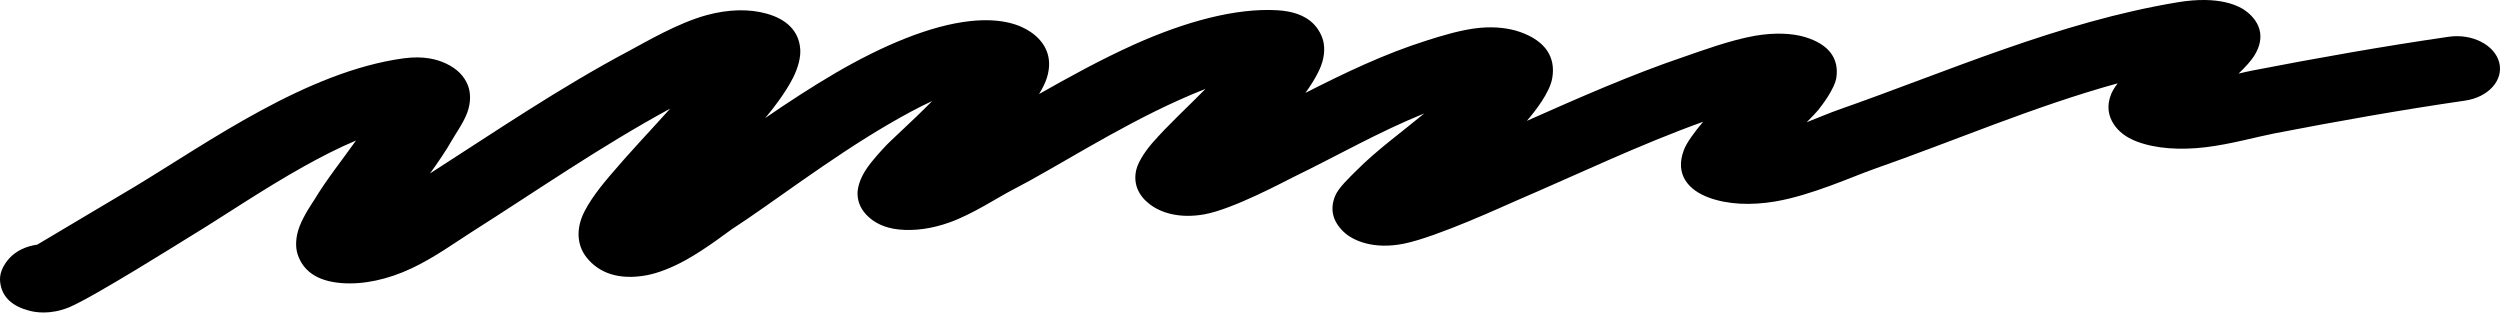
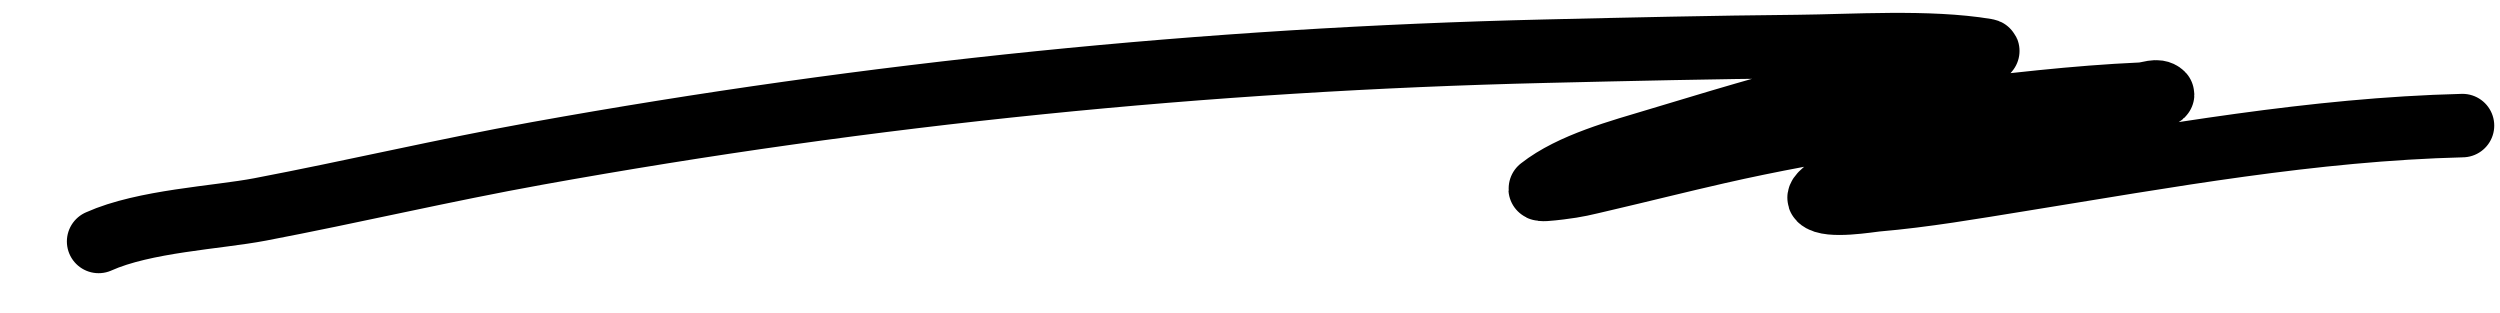
- <svg xmlns="http://www.w3.org/2000/svg" width="100%" height="100%" viewBox="0 0 512 64" version="1.1" xml:space="preserve" style="fill-rule:evenodd;clip-rule:evenodd;stroke-linejoin:round;stroke-miterlimit:2;">
-   <g transform="matrix(1.10264,0,0,0.832416,-25.9331,-43.0101)">
-     <path d="M30.435,111.858C35.131,108.162 47.891,98.118 48.646,97.514C62.238,86.64 80.505,69.288 98.425,66.03C102.228,65.338 104.734,66.277 106.392,67.319C108.403,68.583 109.738,70.375 110.414,72.639C110.947,74.425 111.011,76.804 110.31,79.36C109.643,81.792 108.106,84.676 107.564,85.939C106.325,88.831 104.882,91.604 103.384,94.346C115.528,84.034 127.345,73.344 140.397,64.159C143.387,62.055 149.414,57.312 154.833,55.368C158.853,53.926 162.728,53.828 165.945,55.037C169.686,56.443 171.952,59.376 172.157,63.87C172.242,65.722 171.801,68.183 170.85,70.719C169.424,74.521 166.883,78.725 166.36,79.562C166.116,79.953 165.87,80.342 165.623,80.73C169.826,76.918 174.281,73.038 178.743,69.594C187.433,62.886 196.31,57.917 203.714,56.86C209.545,56.027 213.005,57.756 214.991,59.574C217.69,62.046 219.14,65.819 217.969,70.789C217.686,71.989 217.183,73.351 216.509,74.811C222.036,70.65 228.114,66.229 234.16,62.631C243.565,57.035 253.058,53.56 260.829,54.197C265.597,54.587 268.049,57.22 269.109,60.957C269.616,62.744 269.638,65.284 268.852,67.968C268.123,70.455 266.687,73.241 265.983,74.521C273.236,69.653 280.542,64.954 288.736,61.539C290.991,60.6 294.985,58.917 298.43,58.51C301.199,58.183 303.765,58.565 305.858,59.54C310.641,61.77 312.506,65.822 311.82,70.947C311.353,74.437 308.7,78.97 307.109,81.404C316.729,75.761 326.382,70.083 336.53,65.534C339.11,64.377 344.849,61.532 349.506,60.467C353.147,59.634 356.432,59.85 358.77,60.785C363.247,62.576 365.082,66.078 364.608,70.674C364.313,73.528 361.85,77.705 361.237,78.728C360.905,79.28 360.111,80.36 359.093,81.737C361.401,80.539 363.428,79.4 364.877,78.728C385.207,69.307 405.942,57.042 428.032,52.221C435.716,50.544 439.467,53.08 440.902,54.62C443.122,57.004 444.428,60.671 442.222,65.366C441.649,66.585 440.615,68.114 439.3,69.775C440.28,69.47 441.182,69.197 441.974,68.994C454.08,65.897 466.075,63.073 478.349,60.712C482.685,59.879 486.882,62.722 487.716,67.058C488.55,71.394 485.707,75.591 481.371,76.424C469.415,78.724 457.731,81.478 445.94,84.495C442.738,85.314 437.854,87.148 433.209,87.888C428.496,88.639 423.97,88.272 420.42,86.498C418.297,85.436 416.971,83.929 416.133,82.25C415.129,80.239 414.738,77.729 415.642,74.808C415.883,74.031 416.294,73.137 416.844,72.168C401.27,77.86 386.354,86.41 371.604,93.245C367.713,95.049 360.007,99.708 353.289,101.225C348.697,102.261 344.399,101.973 340.938,100.297C337.216,98.495 334.534,94.684 336.274,88.577C336.791,86.764 338.195,84.235 339.849,81.627C327.854,87.348 316.532,94.577 305.004,101.12C303.196,102.147 290.475,109.942 284.32,111.607C278.635,113.145 274.798,110.864 273.108,108.738C270.972,106.049 270.512,103.045 271.512,99.843C272.143,97.824 274.16,95.361 275.46,93.628C279.234,88.596 283.82,84.223 288.06,79.574C279.576,84.128 271.947,89.961 263.791,95.205C262.284,96.173 252.536,103.155 247.183,104.41C242.602,105.484 239.153,104.05 237.04,101.891C234.95,99.756 233.973,96.855 234.558,93.485C234.978,91.066 236.777,88.011 237.501,86.914C240.552,82.29 244.132,77.993 247.43,73.533C245.759,74.391 244.057,75.36 242.342,76.381C230.827,83.232 219.225,93.189 211.702,98.294C208.87,100.216 204.258,104.313 199.896,106.383C196.613,107.94 193.335,108.539 190.437,108.125C187.718,107.737 185.938,106.433 184.693,104.852C183.579,103.438 182.822,101.629 182.793,99.386C182.772,97.85 183.248,95.646 184.355,93.41C185.547,91.001 187.542,88.277 187.705,88.025C188.735,86.441 192.83,81.69 196.661,76.527C194.013,78.141 191.28,80.129 188.519,82.26C177.483,90.777 166.514,102.039 159.431,108.073C158.916,108.512 154.838,112.743 150.916,115.633C148.329,117.539 145.689,118.886 143.623,119.391C138.538,120.634 134.757,118.911 132.414,114.92C130.983,112.481 130.485,109.061 131.552,105.266C132.658,101.337 135.75,96.531 136.841,94.827C140.417,89.239 144.282,83.861 148.007,78.381C135.025,87.715 123.274,98.547 111.044,108.82C108.175,111.23 104.106,115.142 99.838,117.768C95.595,120.38 91.09,121.749 86.939,121.315C82.273,120.828 79.792,118.19 78.807,114.267C78.366,112.509 78.395,110.027 79.143,107.415C79.97,104.532 81.718,101.225 81.909,100.806C84.194,95.777 87.052,91.089 89.639,86.244C86.364,88.07 83.138,90.27 79.986,92.598C72.2,98.349 64.919,104.985 58.641,110.008C57.607,110.835 40.813,124.823 36.389,127.251C32.861,129.188 30.053,128.494 28.982,128.122C25.895,127.049 23.943,124.886 23.57,121.281C23.468,120.288 23.338,118.126 25.169,115.338C26.421,113.431 28.352,112.235 30.435,111.858Z" />
-   </g>
+ <svg xmlns="http://www.w3.org/2000/svg" width="100%" height="100%" viewBox="0 0 512 64" version="1.1" xml:space="preserve" style="fill-rule:evenodd;clip-rule:evenodd;stroke-linecap:round;stroke-linejoin:round;stroke-miterlimit:1.5;">
+   <path d="M20.195,49.45C29.56,45.248 44.407,44.58 53.272,42.889C72.246,39.269 91.007,34.843 110.039,31.412C178.324,19.104 247.095,12.121 316.498,10.484C333.698,10.079 350.944,9.687 368.148,9.528C379.368,9.425 394.955,8.339 406.776,10.309C408.379,10.576 403.668,11.271 402.093,11.674C395.798,13.285 389.464,14.741 383.17,16.356C365.708,20.838 358.979,22.742 339.469,28.647C331.93,30.929 321.852,33.58 315.473,38.597C315.213,38.802 316.118,38.814 316.449,38.792C317.438,38.724 318.424,38.618 319.407,38.496C323.22,38.019 324.102,37.735 328.422,36.727C336.209,34.911 343.964,32.958 351.76,31.183C373.593,26.214 395.829,23.095 418.091,20.843C424.905,20.154 431.73,19.587 438.575,19.283C440.004,19.219 441.856,18.271 442.867,19.283C443.073,19.488 442.366,19.593 442.087,19.673C440.995,19.985 439.886,20.24 438.77,20.453C432.127,21.725 432.222,21.575 425.504,22.989C411.902,25.853 397.838,28.151 384.925,33.524C380.971,35.17 378.499,36.209 374.976,38.206C374.734,38.343 372.022,40.112 372.635,40.743C374.378,42.537 382.994,41.053 384.34,40.938C394.152,40.097 403.89,38.41 413.604,36.841C443.803,31.963 473.683,26.49 504.321,25.721" style="fill:none;stroke:black;stroke-width:13px;" />
</svg>
